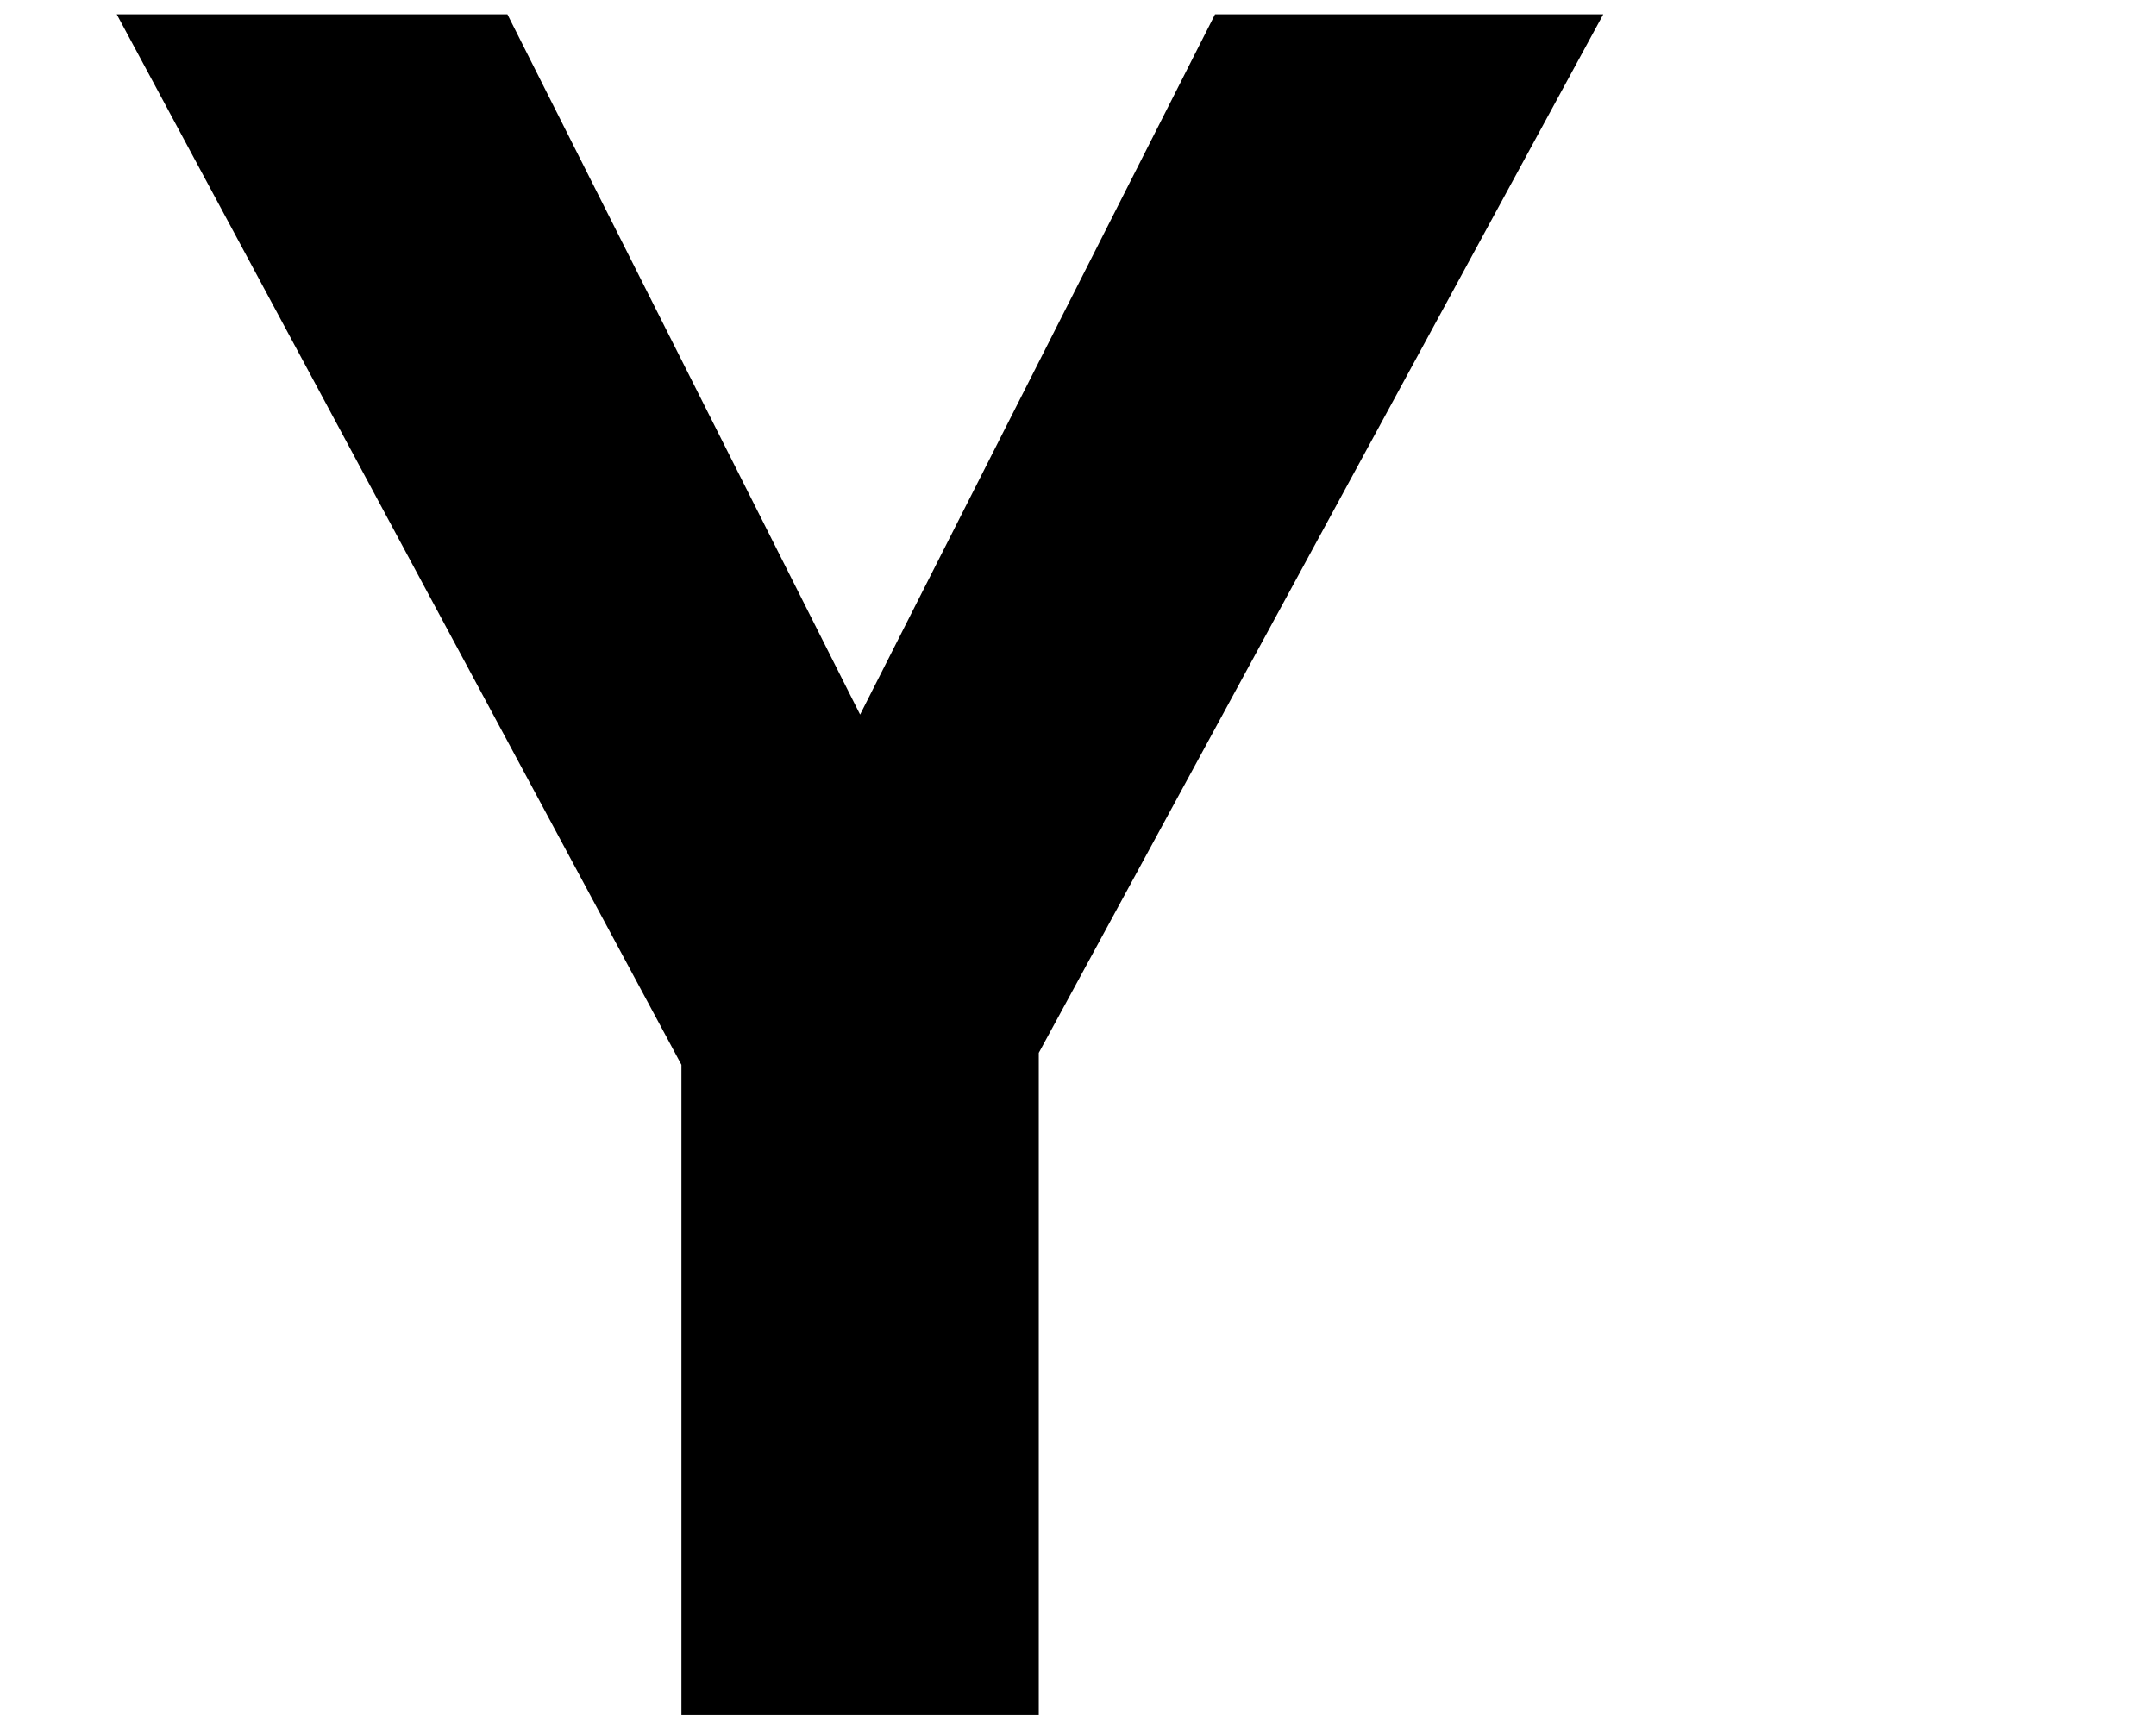
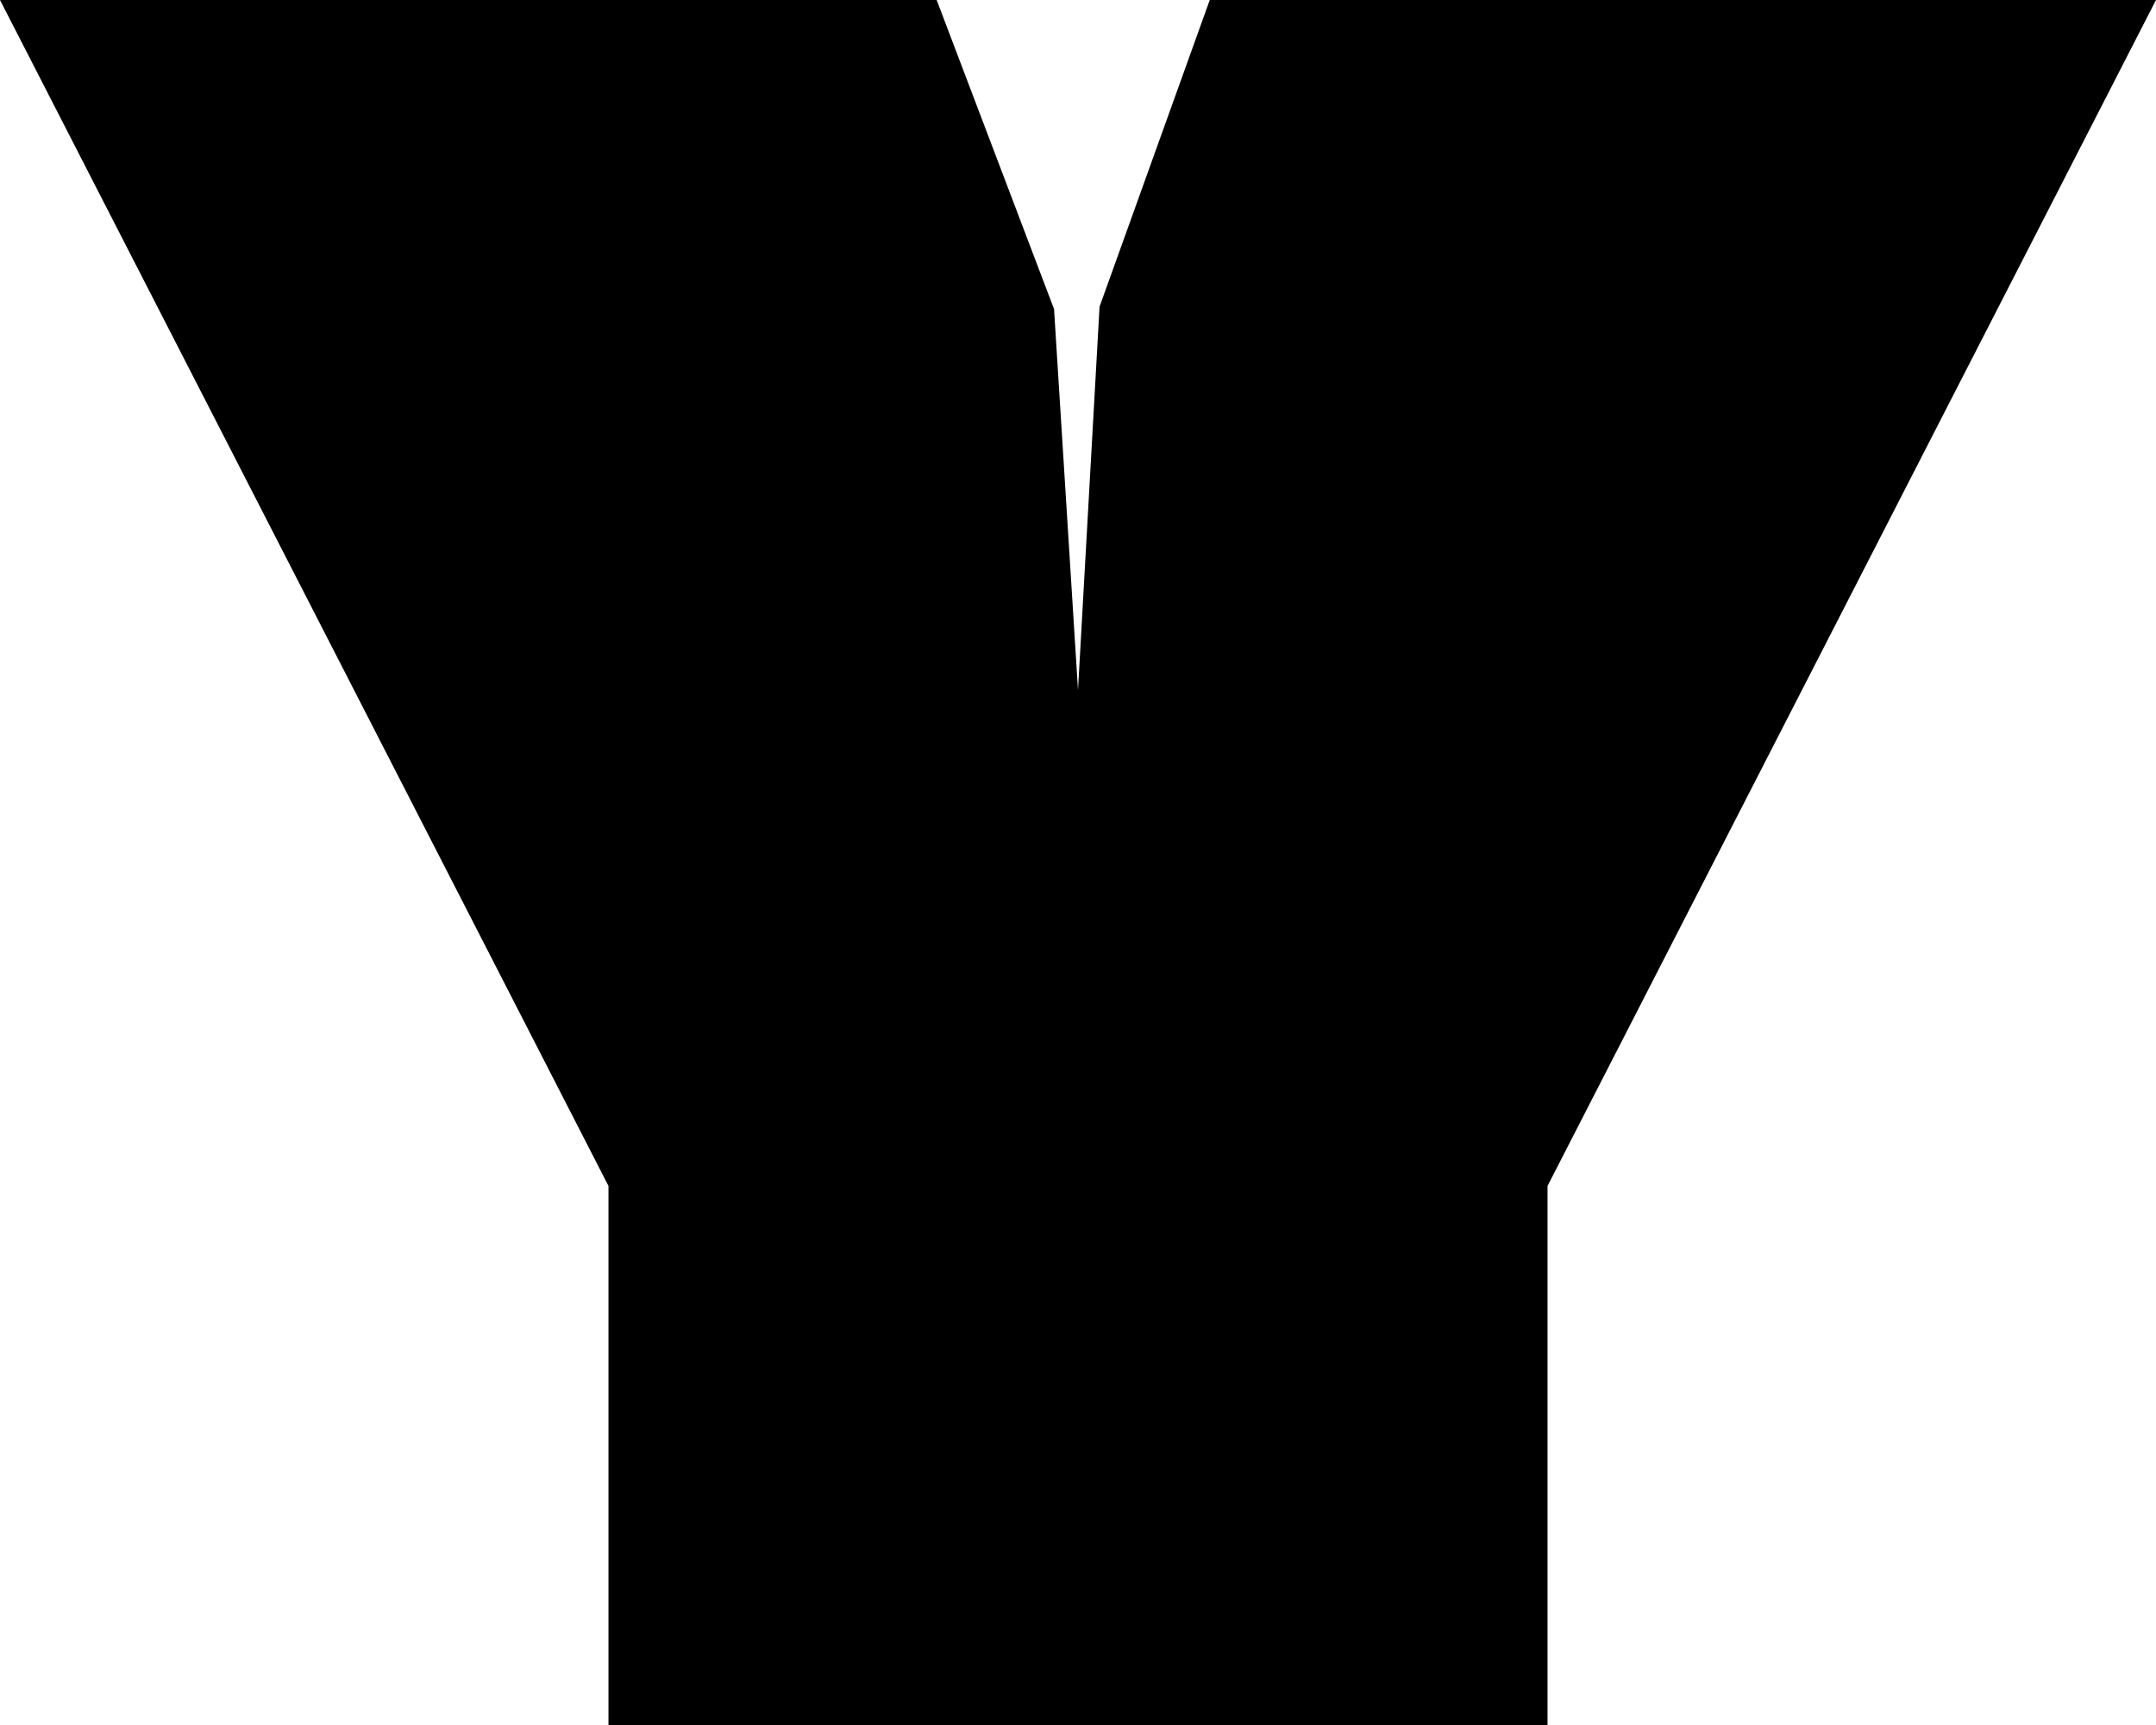
- <svg xmlns="http://www.w3.org/2000/svg" width="181px" height="144px" viewBox="0 0 181 144" version="1.1">
+ <svg xmlns="http://www.w3.org/2000/svg" width="180px" height="144px" viewBox="0 0 180 144" version="1.1">
  <defs />
-   <g id="Page-1" stroke="none" stroke-width="1" fill="none" fill-rule="evenodd" font-family="SharpGroteskBlack24, Sharp Grotesk Black" font-size="200" font-style="expanded" font-weight="700">
-     <g id="Desktop-HD" transform="translate(-1225, -828)" fill="#000000">
-       <text id="Y">
-         <tspan x="1234.8" y="972">Y</tspan>
-       </text>
+   <g id="Page-1" stroke="none" stroke-width="1" fill="none" fill-rule="evenodd">
+     <g id="Desktop-HD" transform="translate(-1226, -828)" fill="#000000">
+       <polygon id="Y" points="1355.2 972 1276.8 972 1276.8 927 1226 828 1304.2 828 1314 853.8 1316 885.6 1317.8 853.6 1327 828 1406 828 1355.2 927" />
    </g>
  </g>
</svg>
